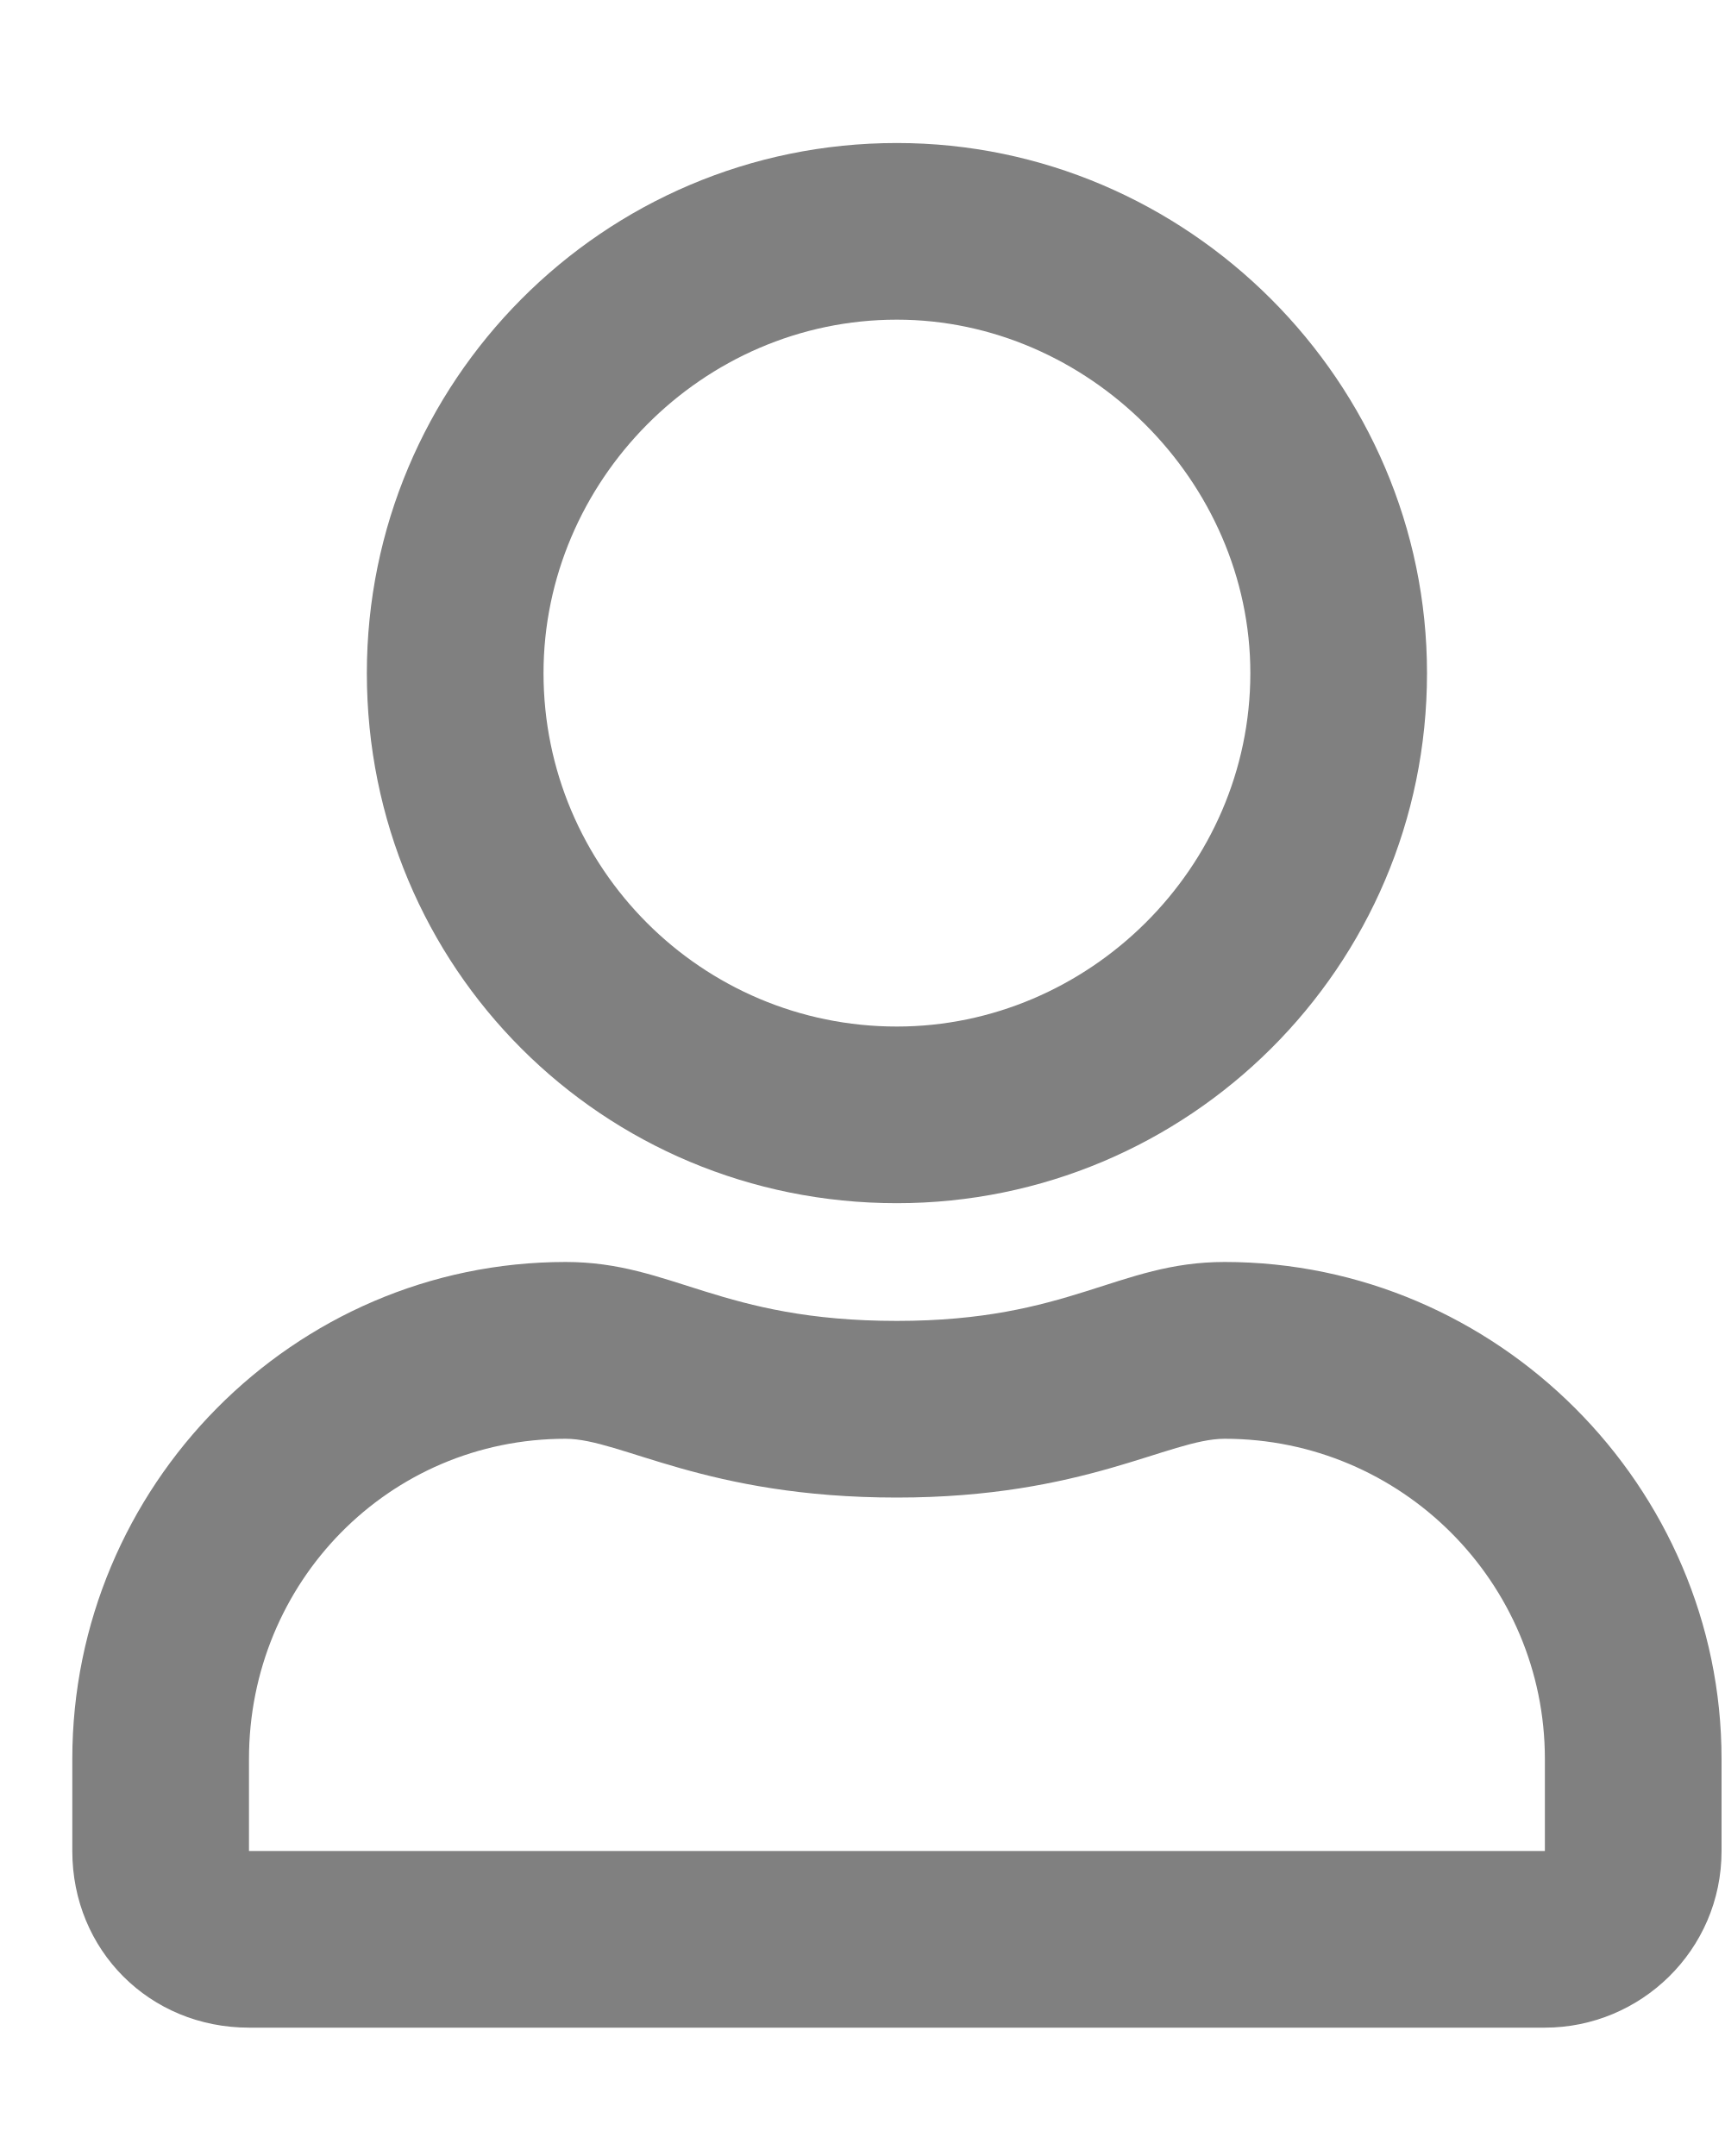
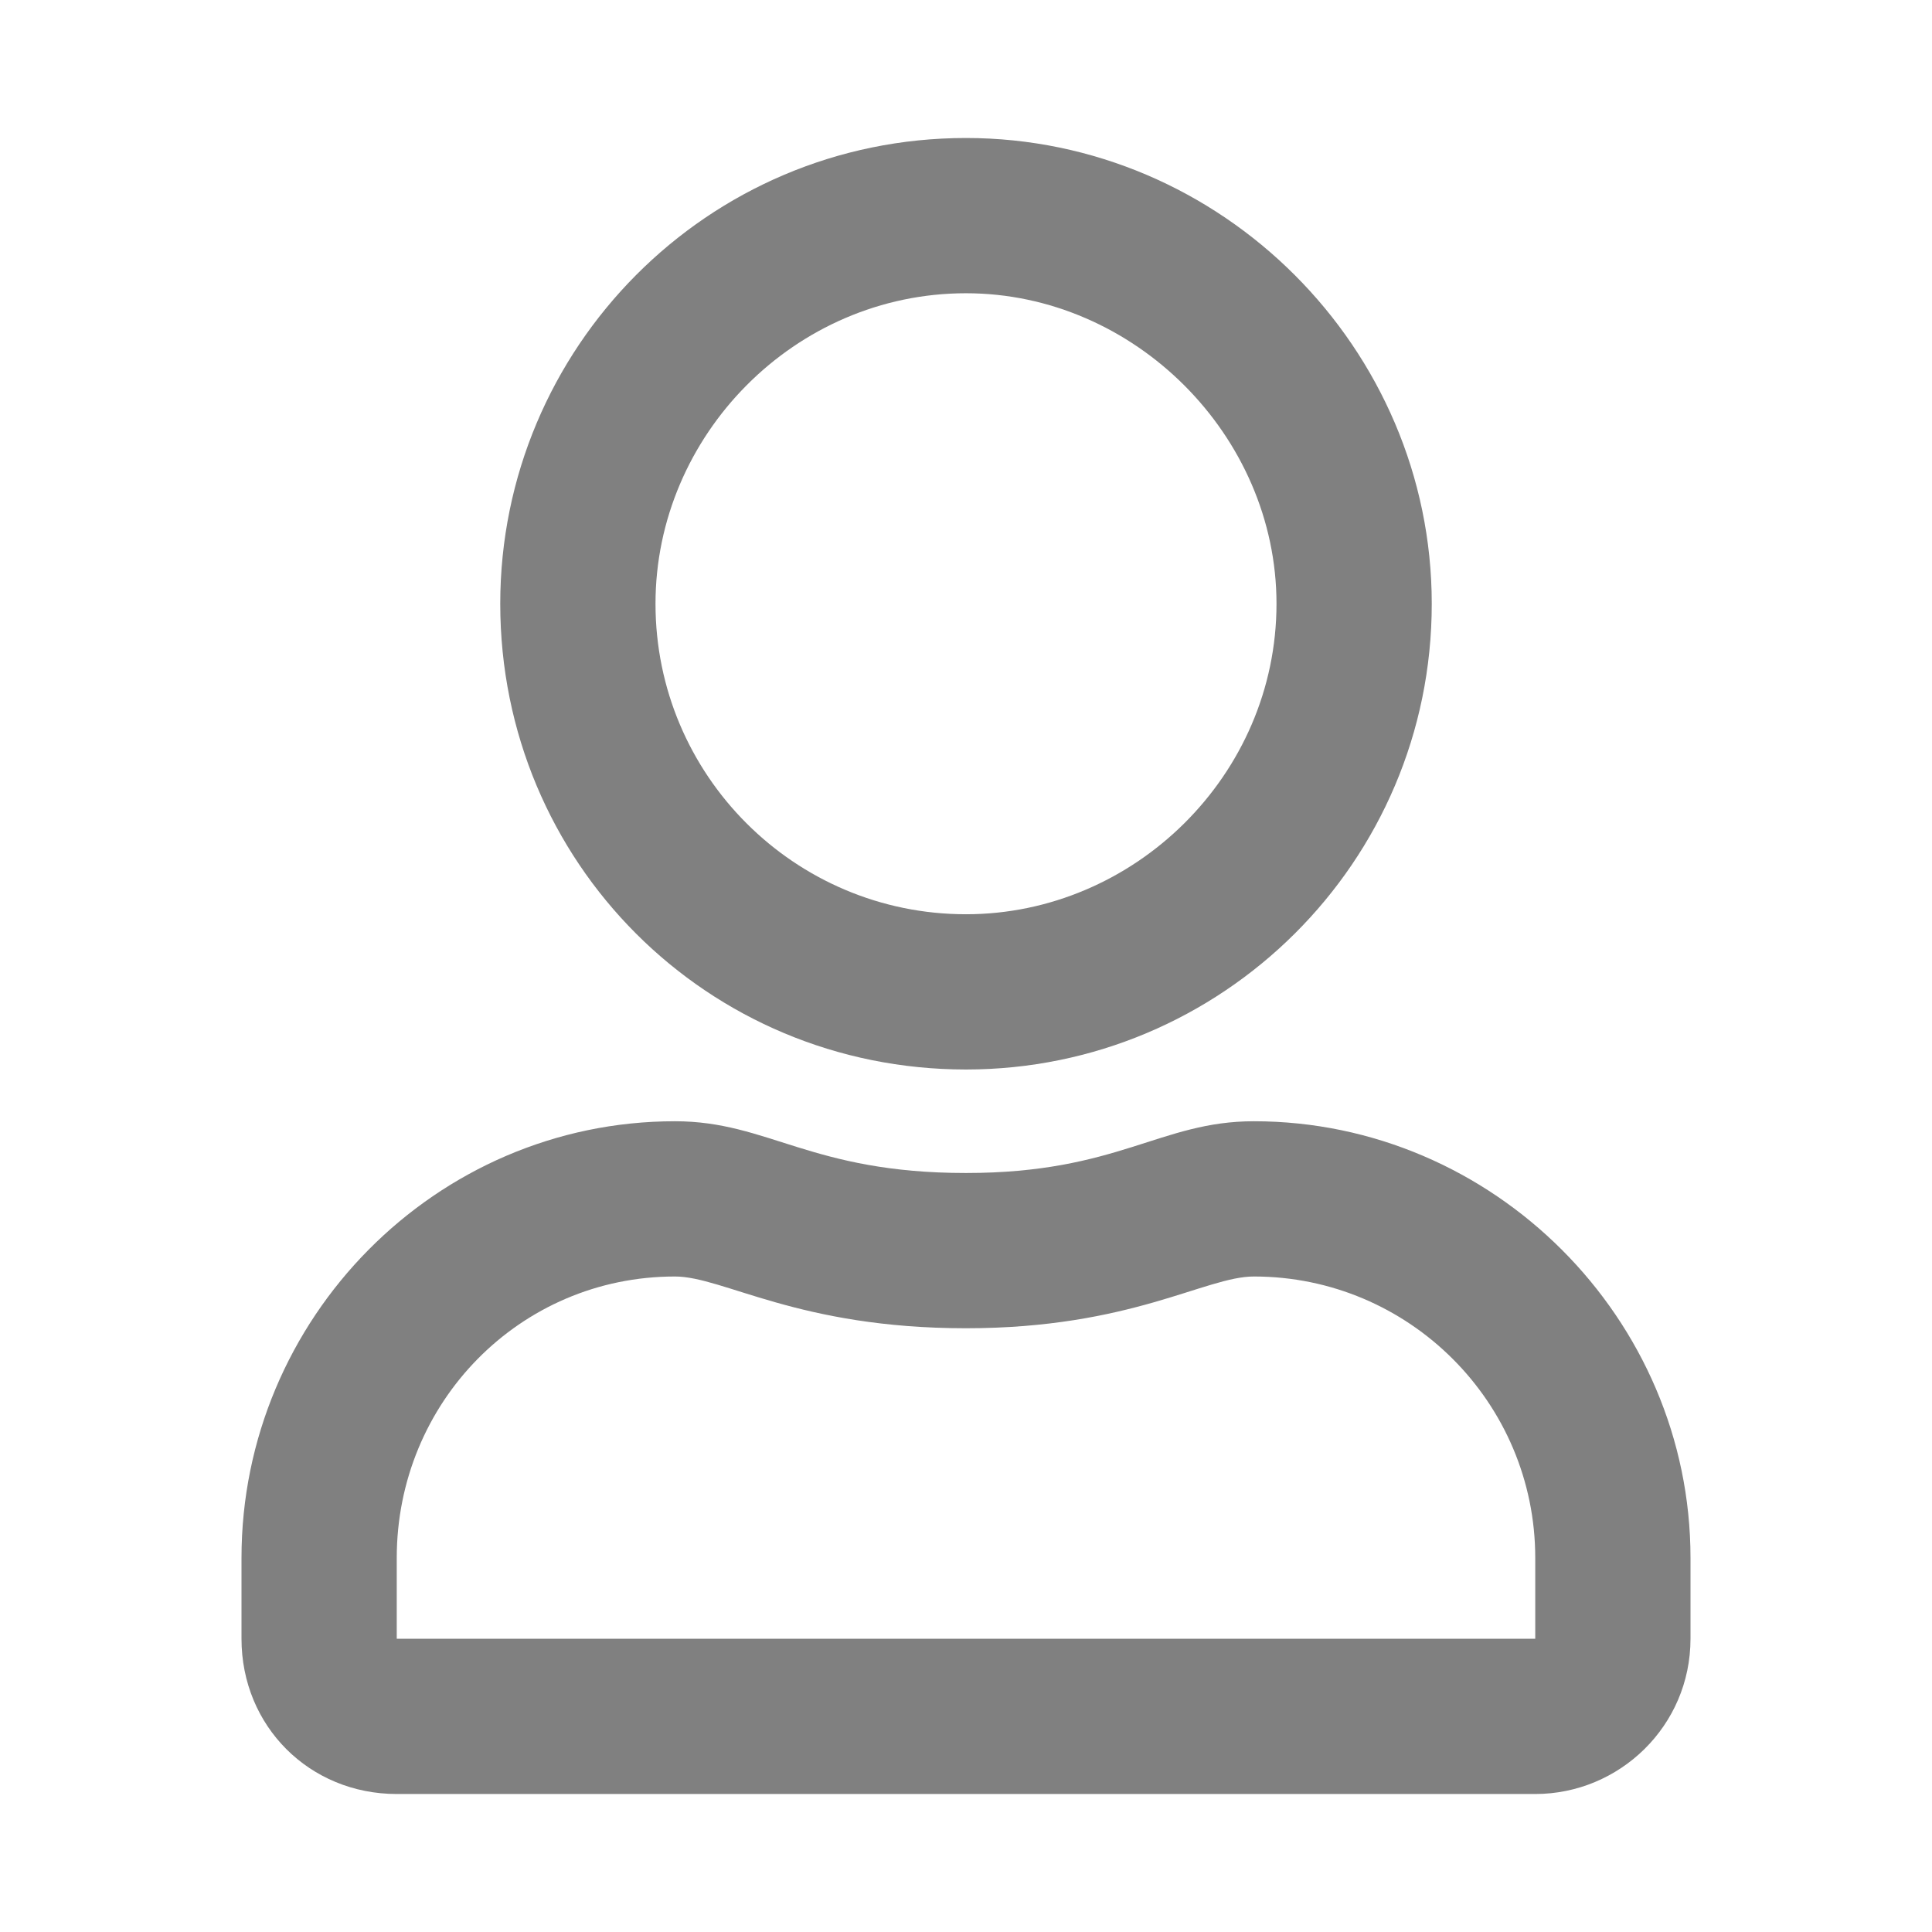
- <svg xmlns="http://www.w3.org/2000/svg" width="12" height="15" viewBox="0 0 12 15" fill="none">
-   <path d="M8.519 8.78C7.776 8.78 7.443 9.19 6.239 9.19C5.01 9.19 4.677 8.78 3.935 8.78C2.039 8.78 0.503 10.342 0.503 12.238V12.878C0.503 13.569 1.041 14.107 1.732 14.107H10.747C11.412 14.107 11.976 13.569 11.976 12.878V12.238C11.976 10.342 10.414 8.78 8.519 8.78V8.78ZM10.747 12.878H1.732V12.238C1.732 11.008 2.705 10.01 3.935 10.01C4.319 10.01 4.908 10.419 6.239 10.419C7.545 10.419 8.134 10.01 8.519 10.01C9.748 10.01 10.747 11.008 10.747 12.238V12.878ZM6.239 8.371C8.263 8.371 9.927 6.732 9.927 4.683C9.927 2.66 8.263 0.995 6.239 0.995C4.191 0.995 2.552 2.66 2.552 4.683C2.552 6.732 4.191 8.371 6.239 8.371ZM6.239 2.224C7.571 2.224 8.698 3.351 8.698 4.683C8.698 6.04 7.571 7.142 6.239 7.142C4.882 7.142 3.781 6.04 3.781 4.683C3.781 3.351 4.882 2.224 6.239 2.224Z" fill="#808080" />
+ <svg xmlns="http://www.w3.org/2000/svg" width="14" height="14" viewBox="0 0 14 14" fill="none" version="1.1" id="svg4">
+   <defs id="defs8" />
+   <path d="m 9.086,8.125 c -0.68,0 -0.984,0.375 -2.086,0.375 -1.125,0 -1.43,-0.375 -2.109,-0.375 -1.734,0 -3.141,1.43 -3.141,3.164 v 0.586 C 1.75,12.508 2.242,13 2.875,13 h 8.25 c 0.609,0 1.125,-0.492 1.125,-1.125 V 11.289 c 0,-1.734 -1.43,-3.164 -3.164,-3.164 z M 11.125,11.875 H 2.875 V 11.289 c 0,-1.125 0.891,-2.039 2.016,-2.039 0.352,0 0.891,0.375 2.109,0.375 1.195,0 1.734,-0.375 2.086,-0.375 1.125,0 2.039,0.914 2.039,2.039 z M 7,7.75 c 1.852,0 3.375,-1.5 3.375,-3.375 C 10.375,2.523 8.852,1 7,1 5.125,1 3.625,2.523 3.625,4.375 c 0,1.875 1.5,3.375 3.375,3.375 z m 0,-5.625 c 1.219,0 2.25,1.031 2.25,2.25 0,1.242 -1.031,2.25 -2.25,2.25 -1.242,0 -2.25,-1.008 -2.25,-2.25 0,-1.219 1.008,-2.25 2.25,-2.25 z" fill="#808080" id="path2" style="stroke-width:0.915" />
</svg>
